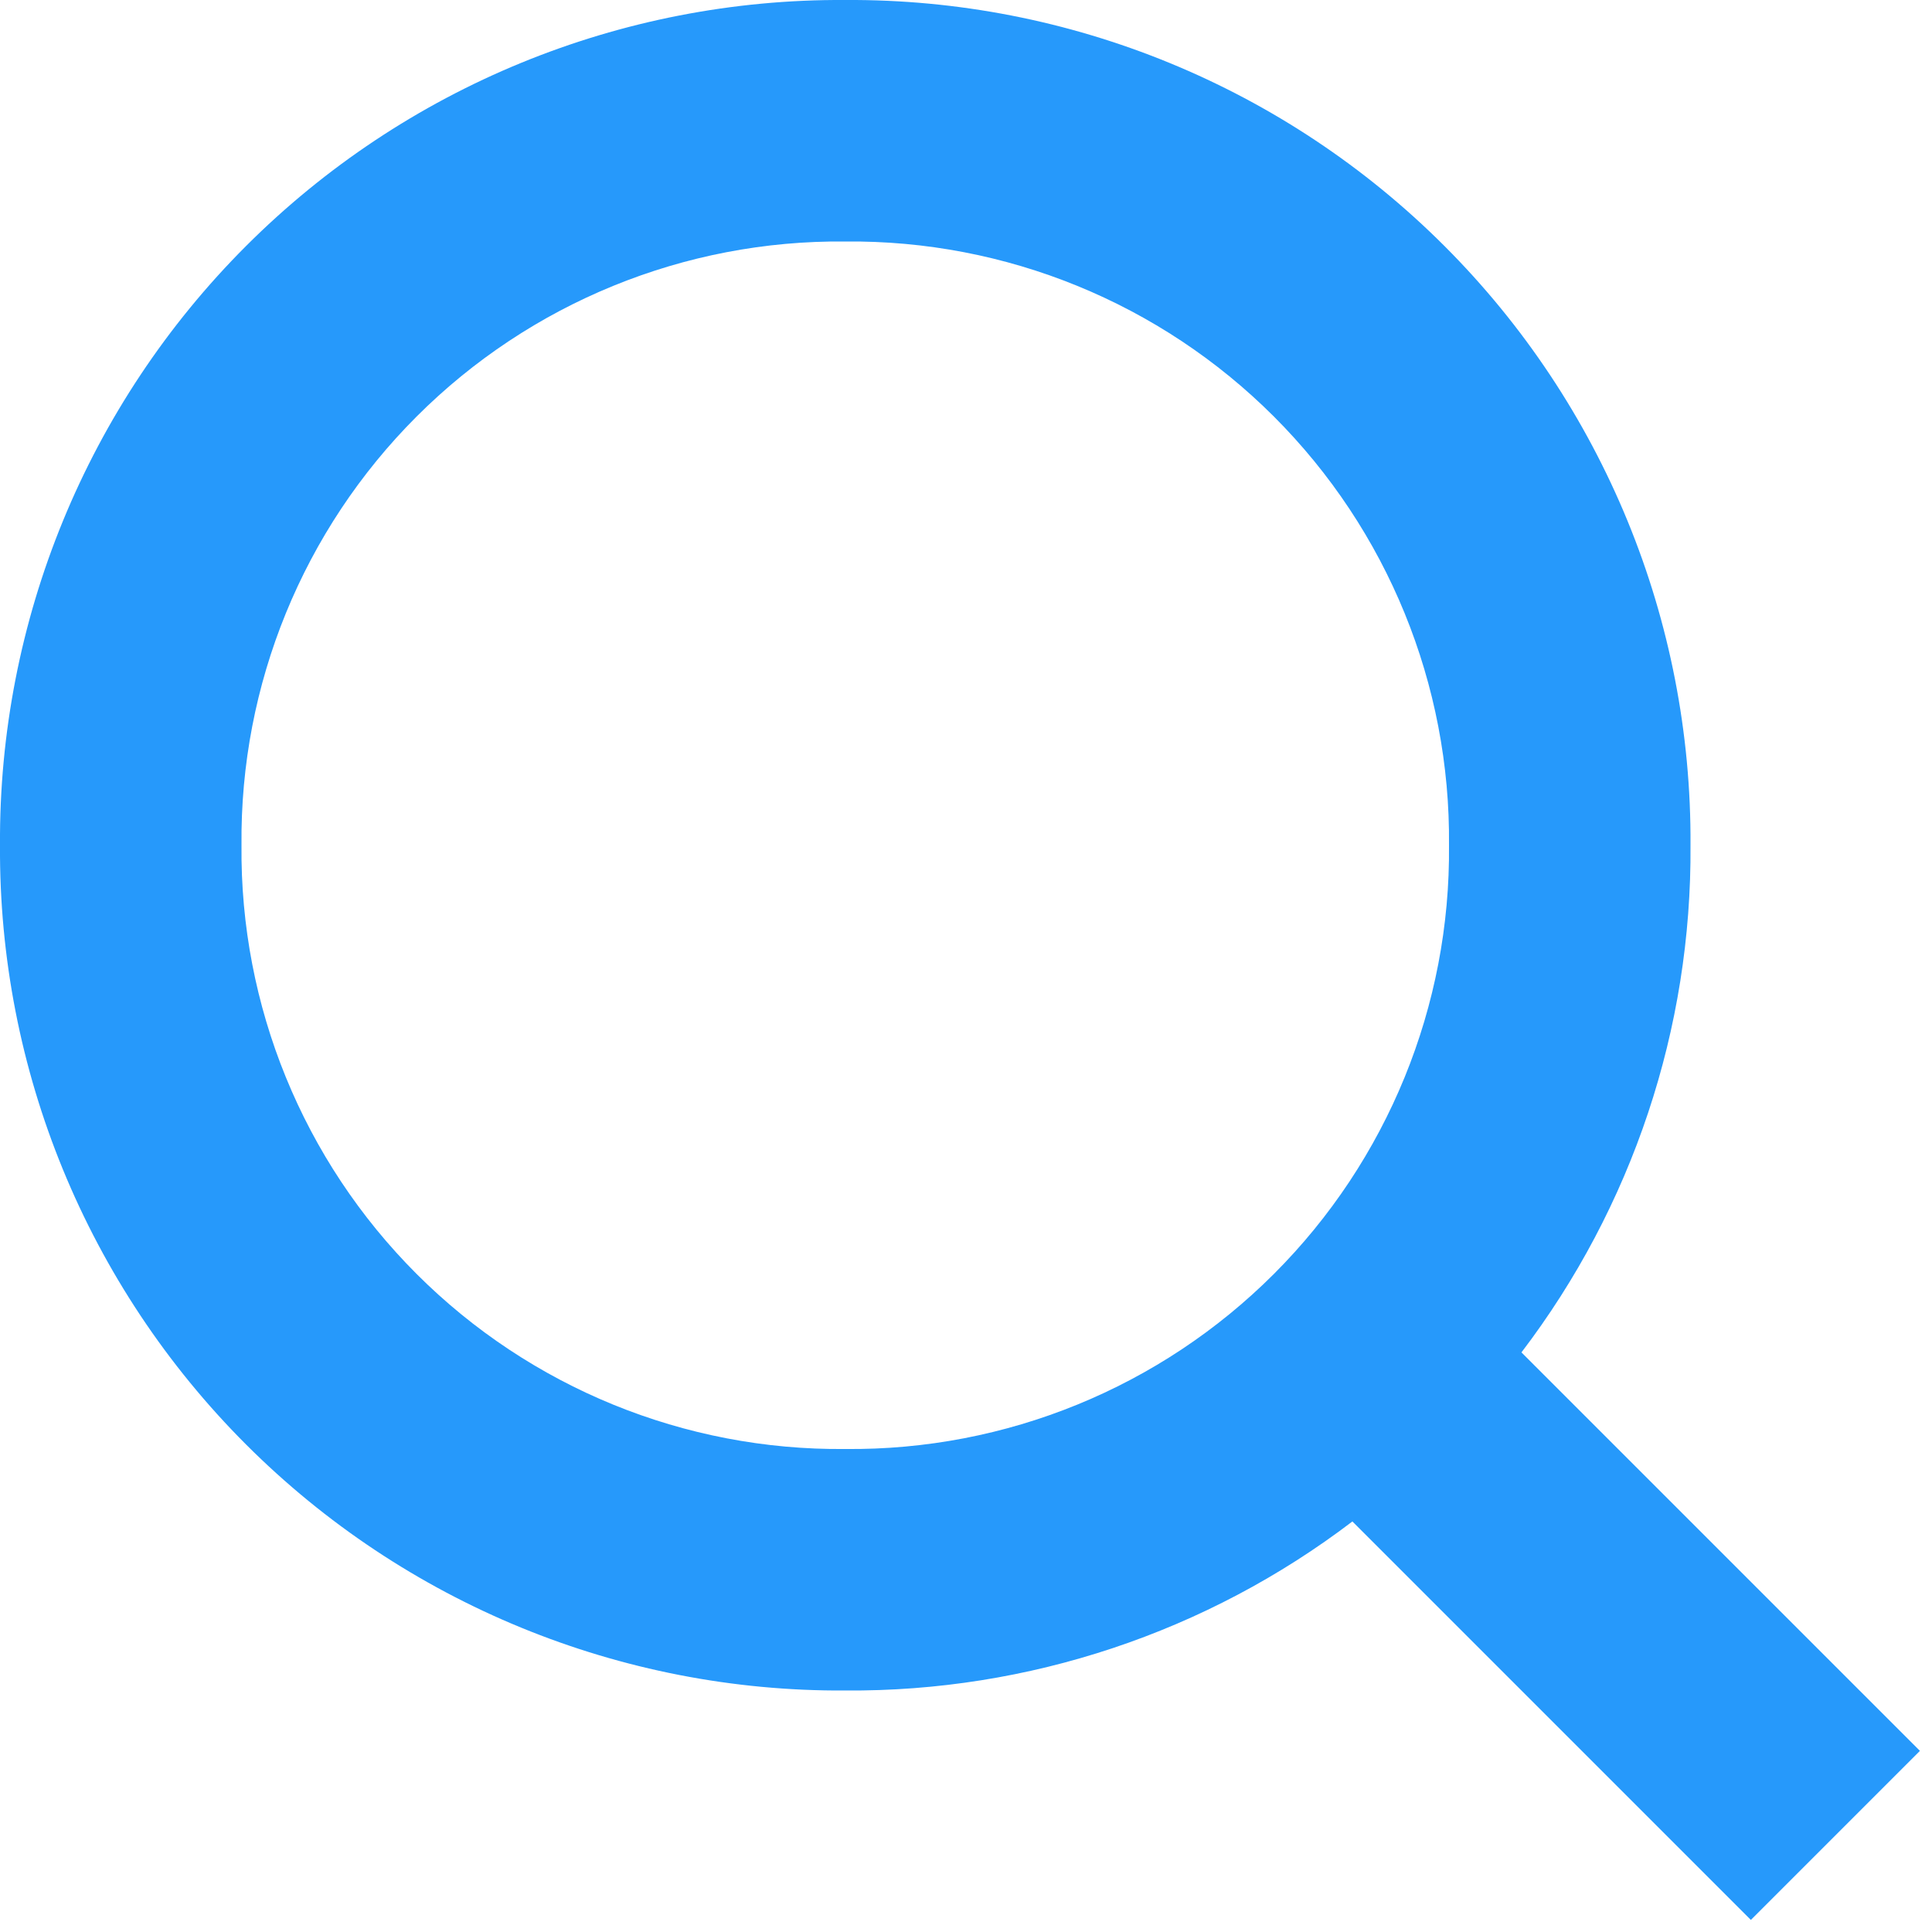
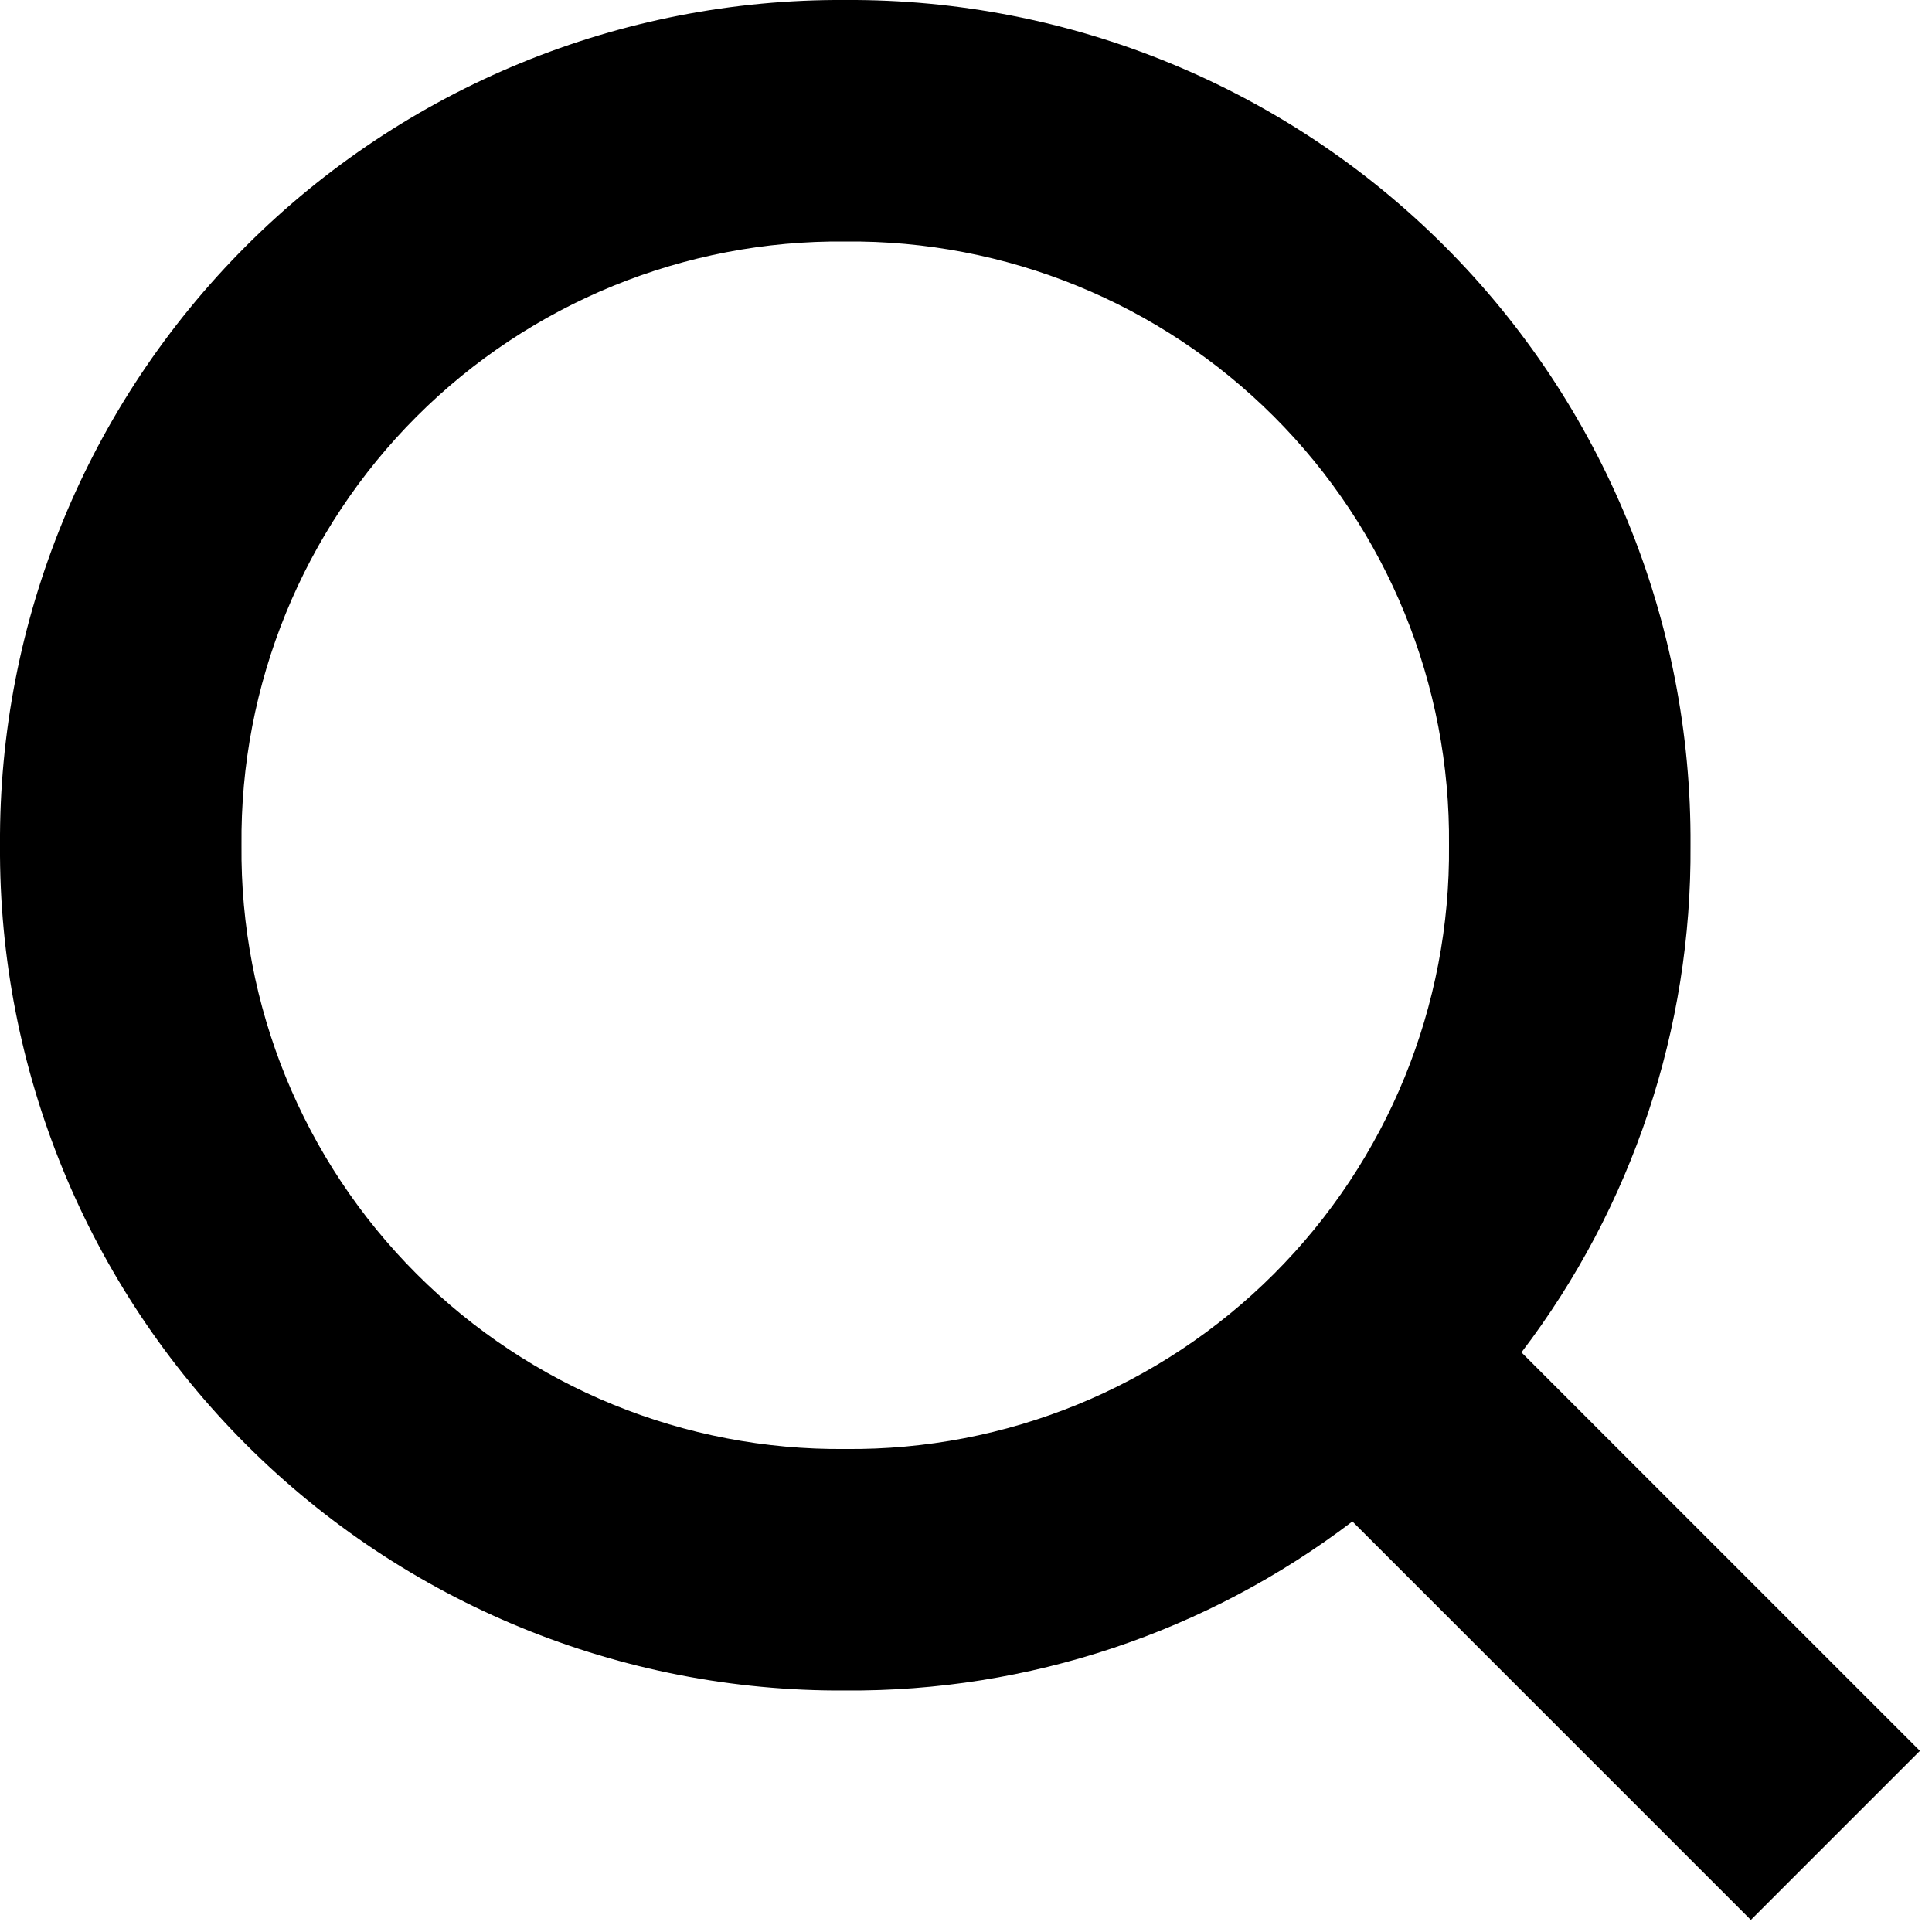
<svg viewBox="0 0 16 16">
-   <defs />
-   <path fill="none" d="M0 0h16v16H0z" />
-   <path d="M15.9 14.5l-3.3-3.3A6.847 6.847 0 0014 7a6.957 6.957 0 00-7-7 6.957 6.957 0 00-7 7 6.957 6.957 0 007 7 6.847 6.847 0 004.2-1.4l3.3 3.3zM2 7a4.951 4.951 0 015-5 4.951 4.951 0 015 5 4.951 4.951 0 01-5 5 4.951 4.951 0 01-5-5z" fill="#2699fb" />
+   <path d="M15.9 14.5l-3.3-3.3A6.847 6.847 0 0014 7a6.957 6.957 0 00-7-7 6.957 6.957 0 00-7 7 6.957 6.957 0 007 7 6.847 6.847 0 004.2-1.4l3.3 3.3zM2 7a4.951 4.951 0 015-5 4.951 4.951 0 015 5 4.951 4.951 0 01-5 5 4.951 4.951 0 01-5-5z" fill="currentColor" />
</svg>
